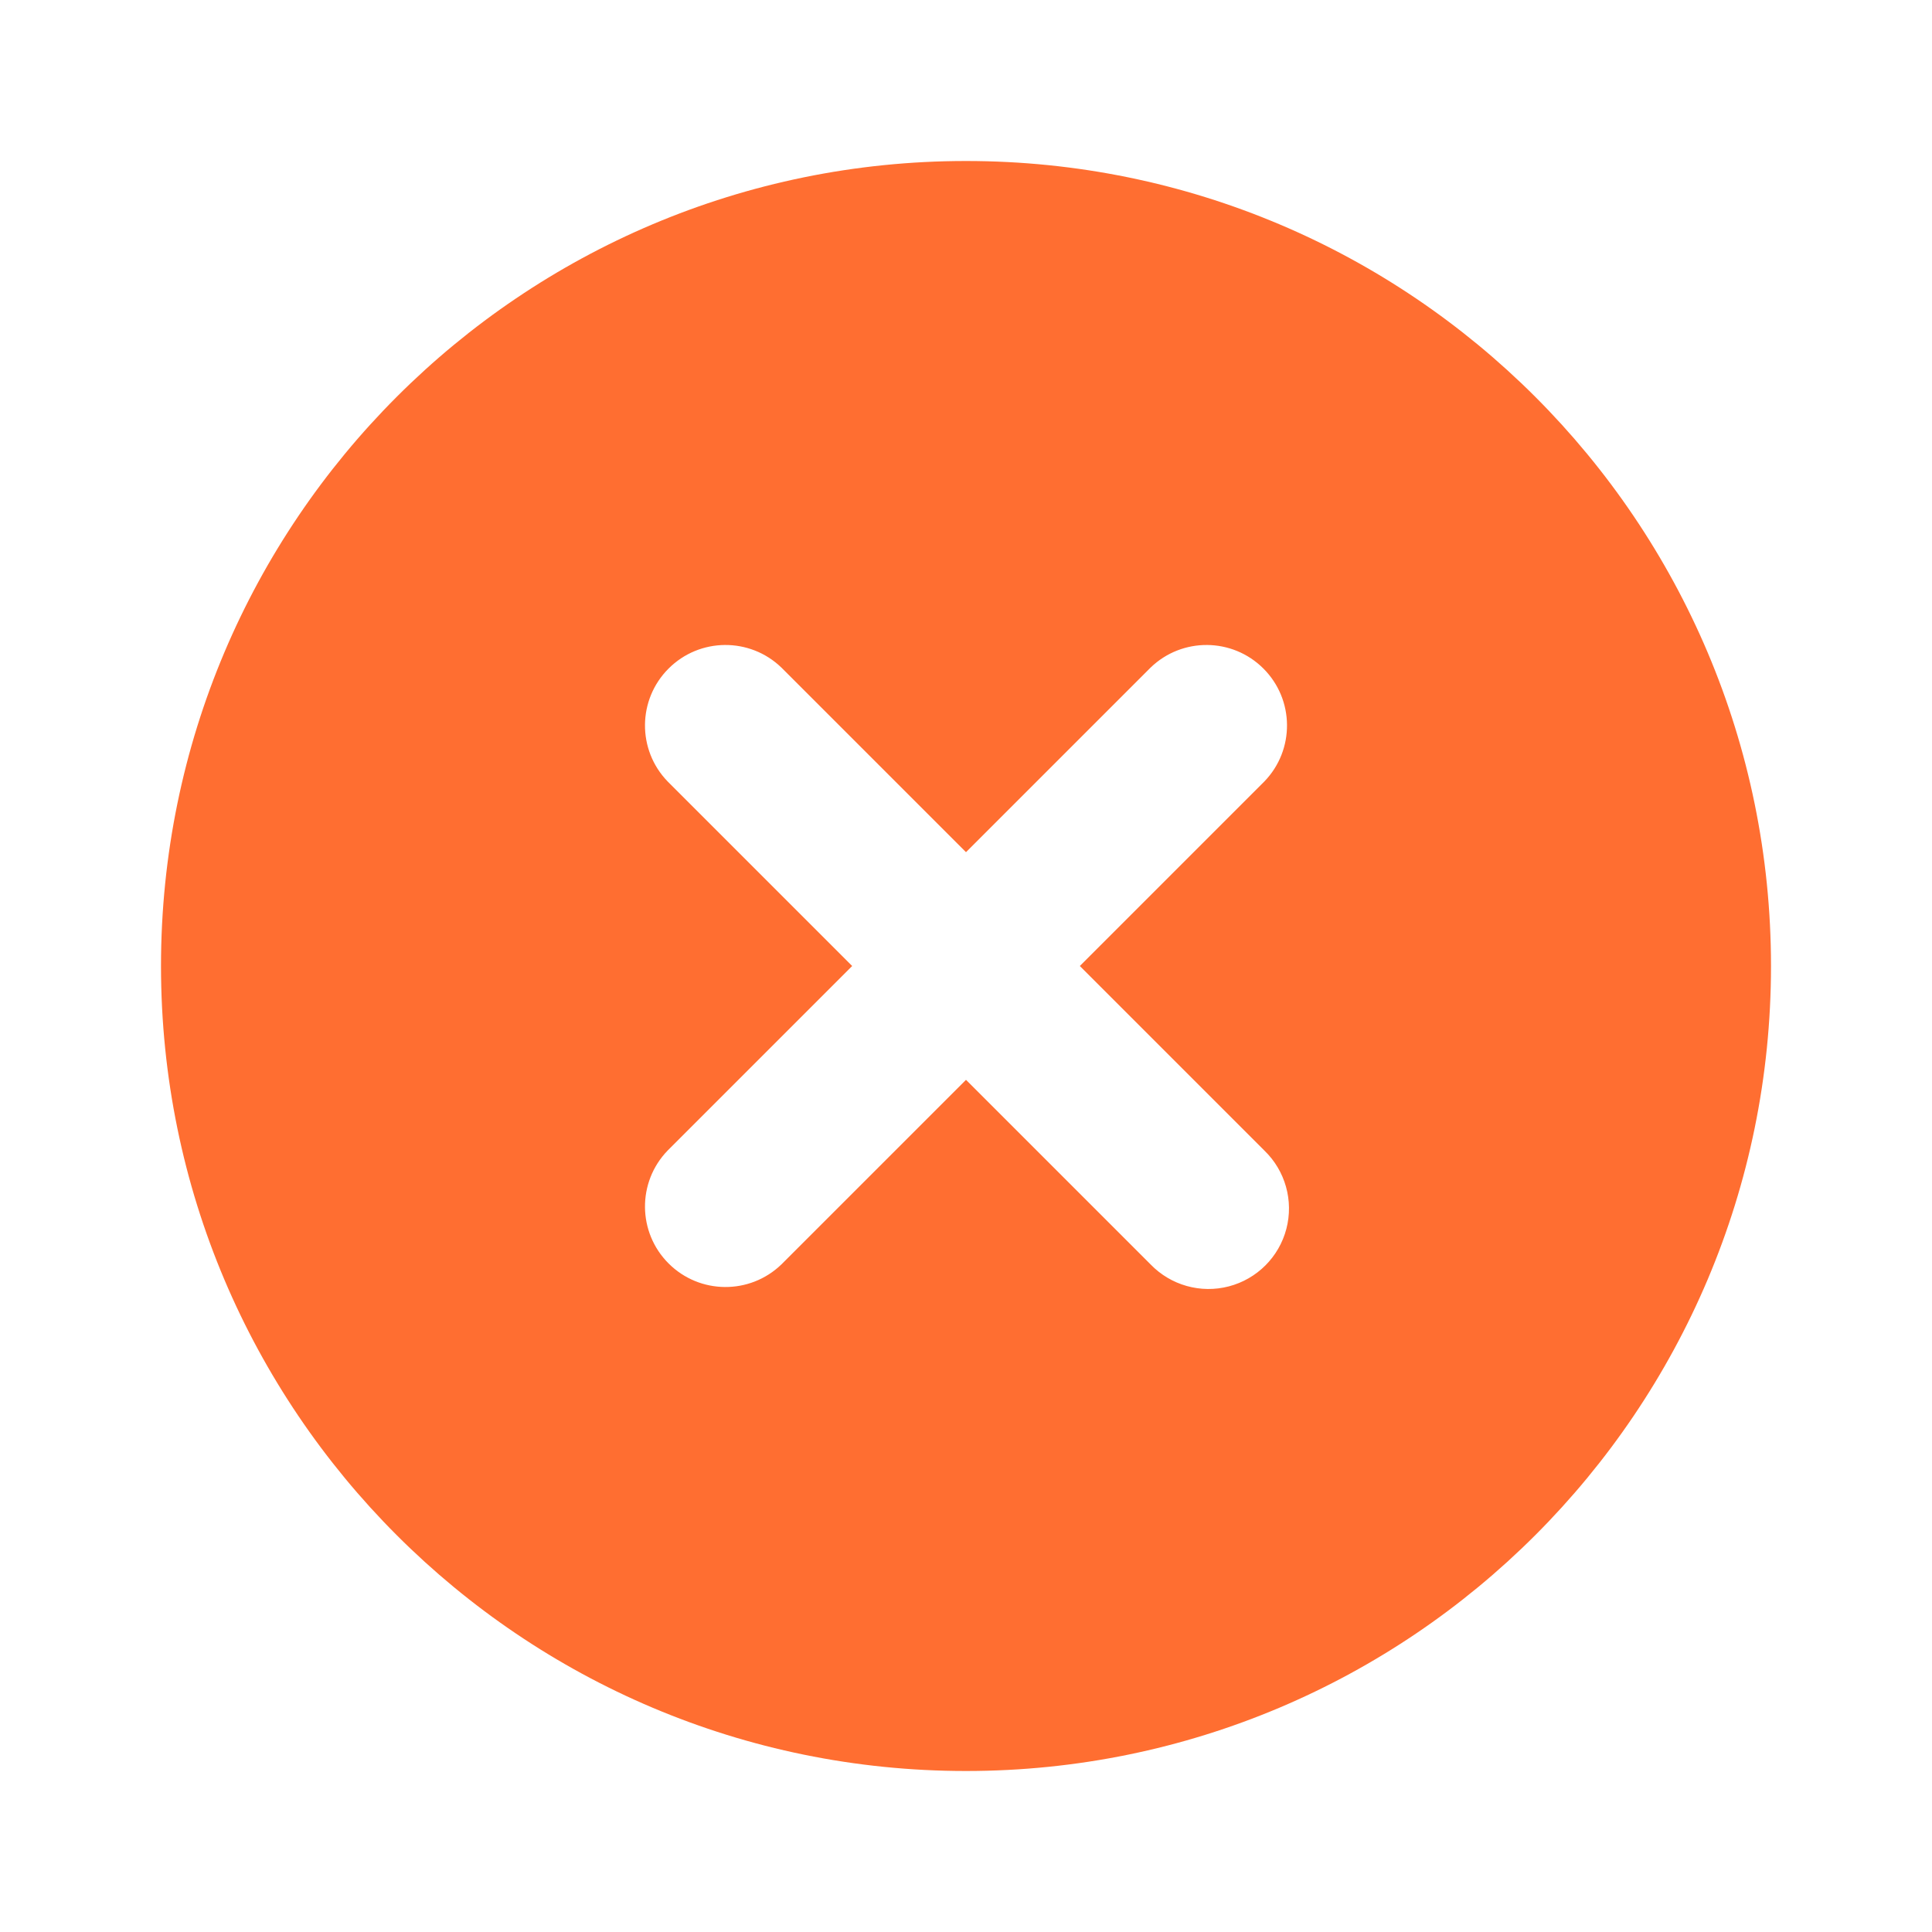
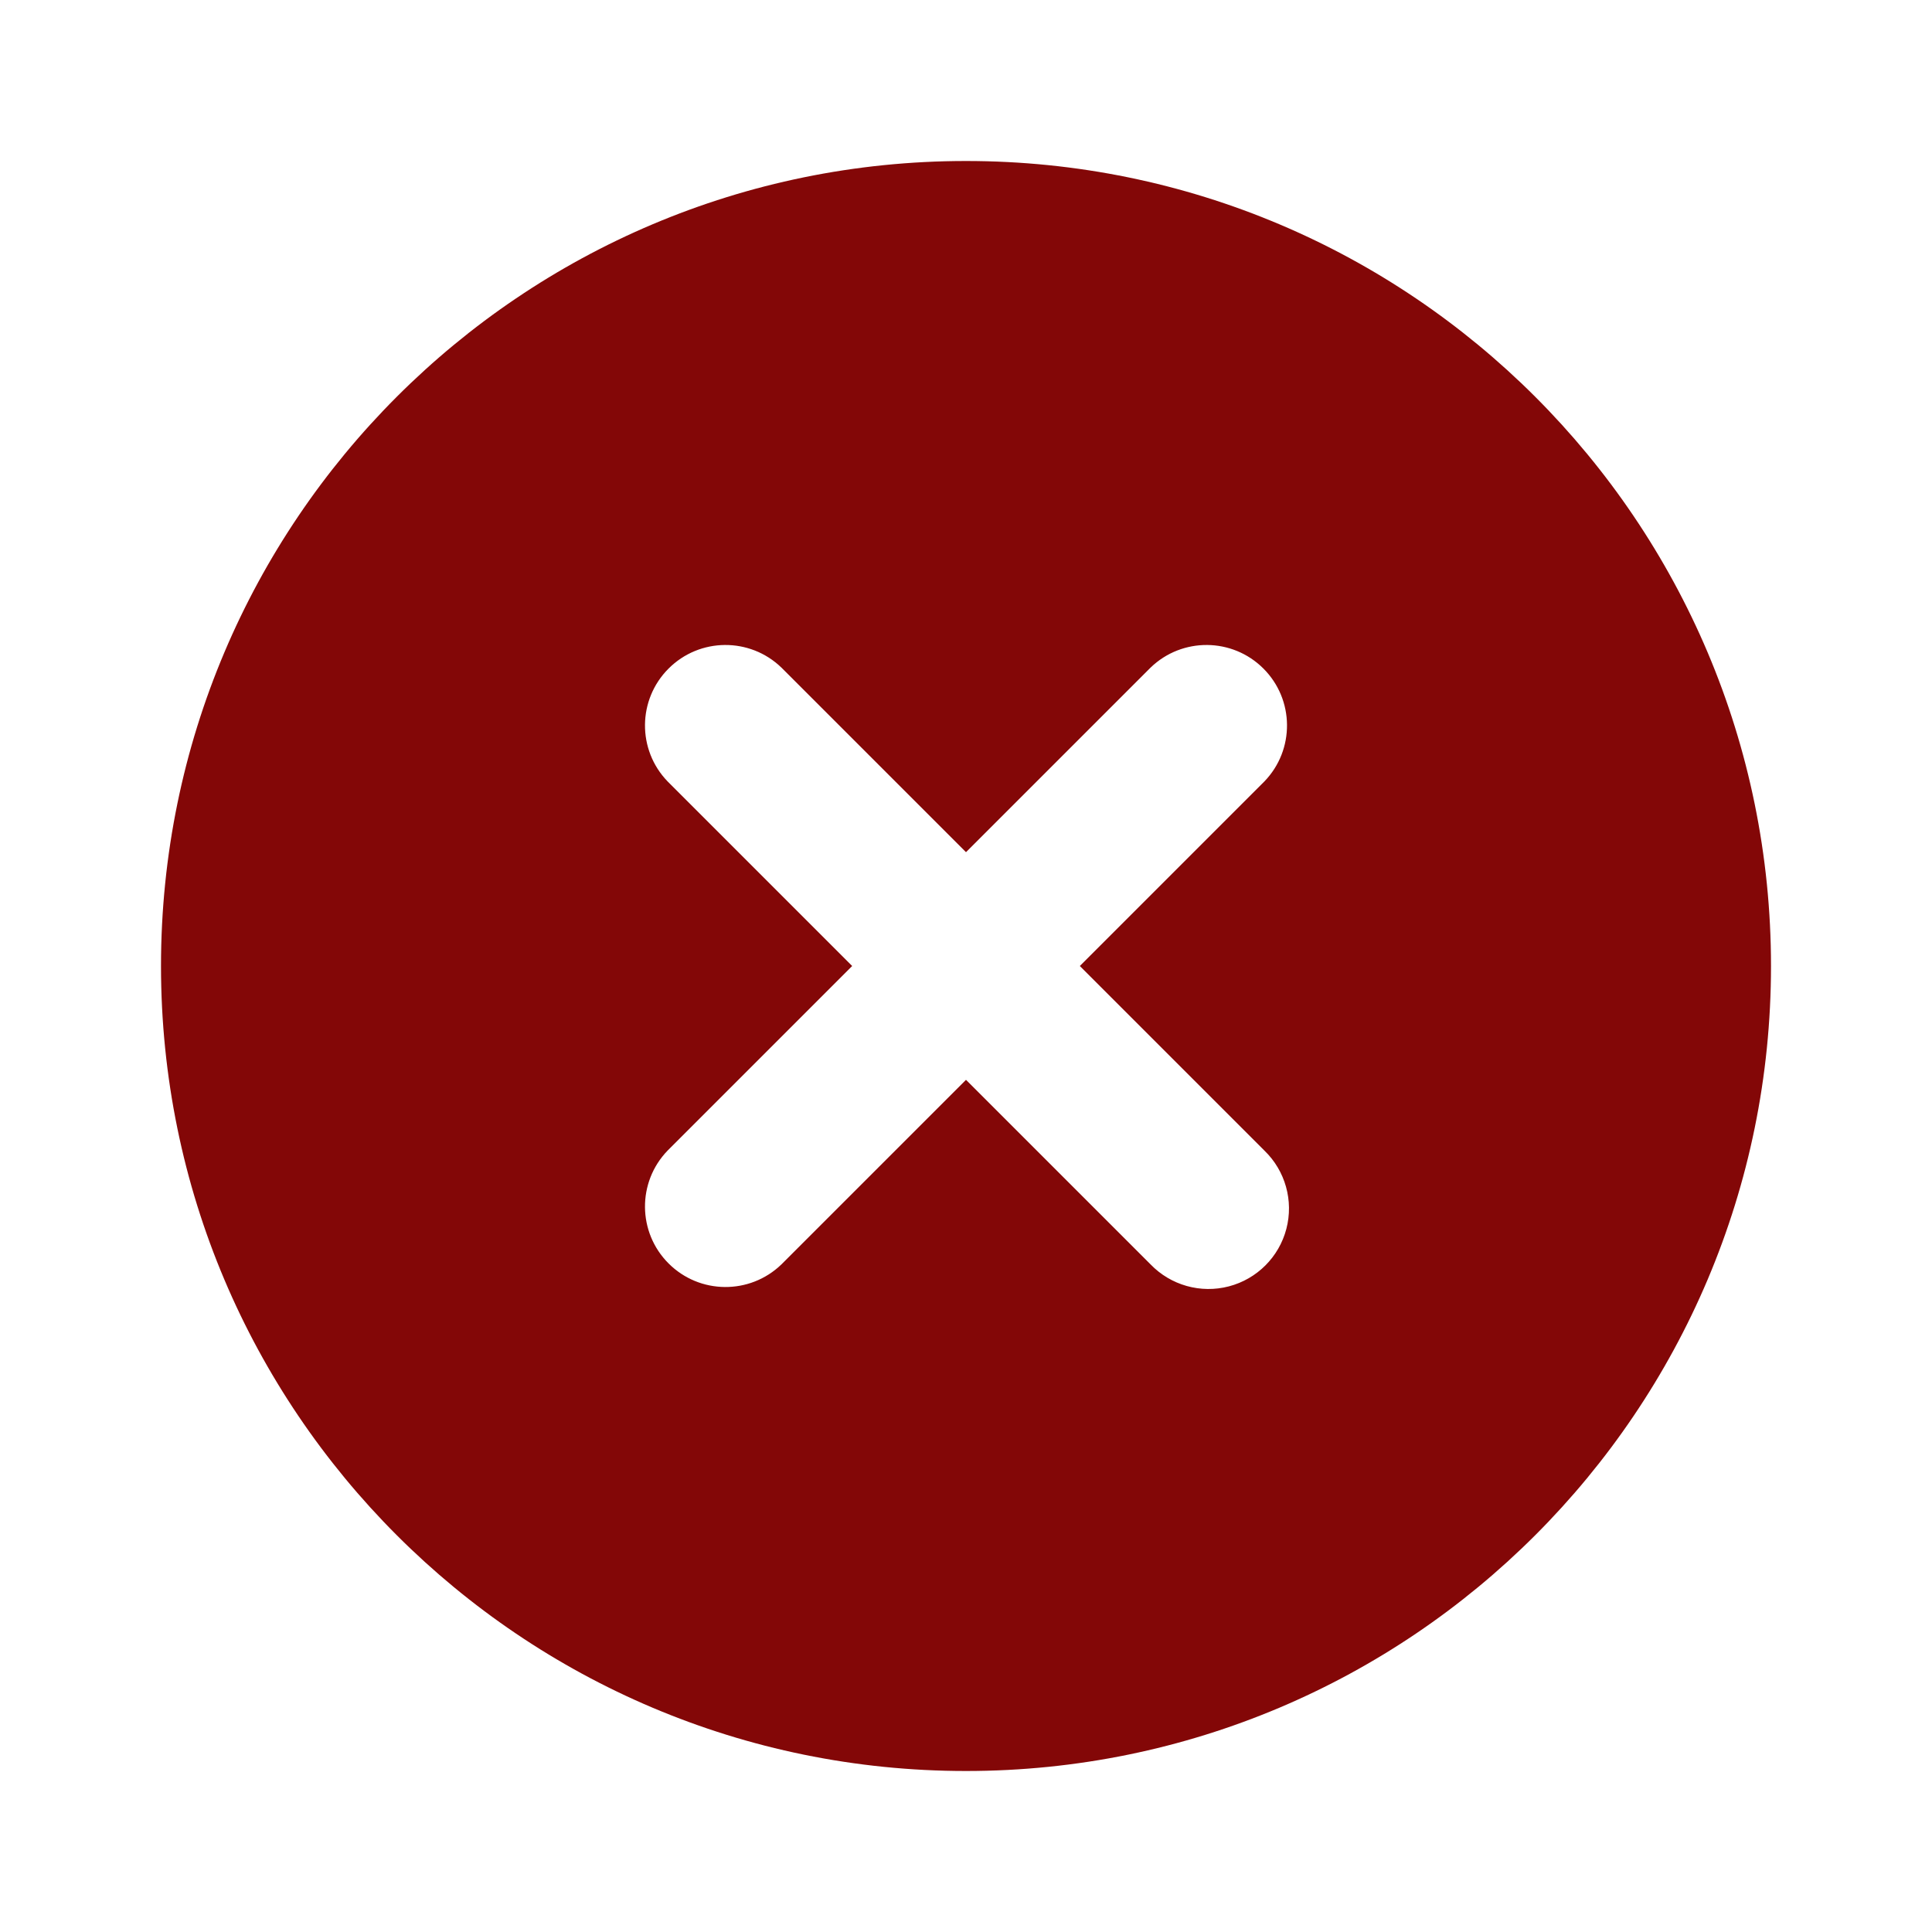
- <svg xmlns="http://www.w3.org/2000/svg" fill="#FF6E31" width="800px" height="800px" viewBox="0 0 24 24">
+ <svg xmlns="http://www.w3.org/2000/svg" fill="#830707" width="800px" height="800px" viewBox="0 0 24 24">
  <path d="M12,2A10,10,0,1,0,22,12,10,10,0,0,0,12,2Zm3.707,12.293a1,1,0,1,1-1.414,1.414L12,13.414,9.707,15.707a1,1,0,0,1-1.414-1.414L10.586,12,8.293,9.707A1,1,0,0,1,9.707,8.293L12,10.586l2.293-2.293a1,1,0,0,1,1.414,1.414L13.414,12Z" />
</svg>
